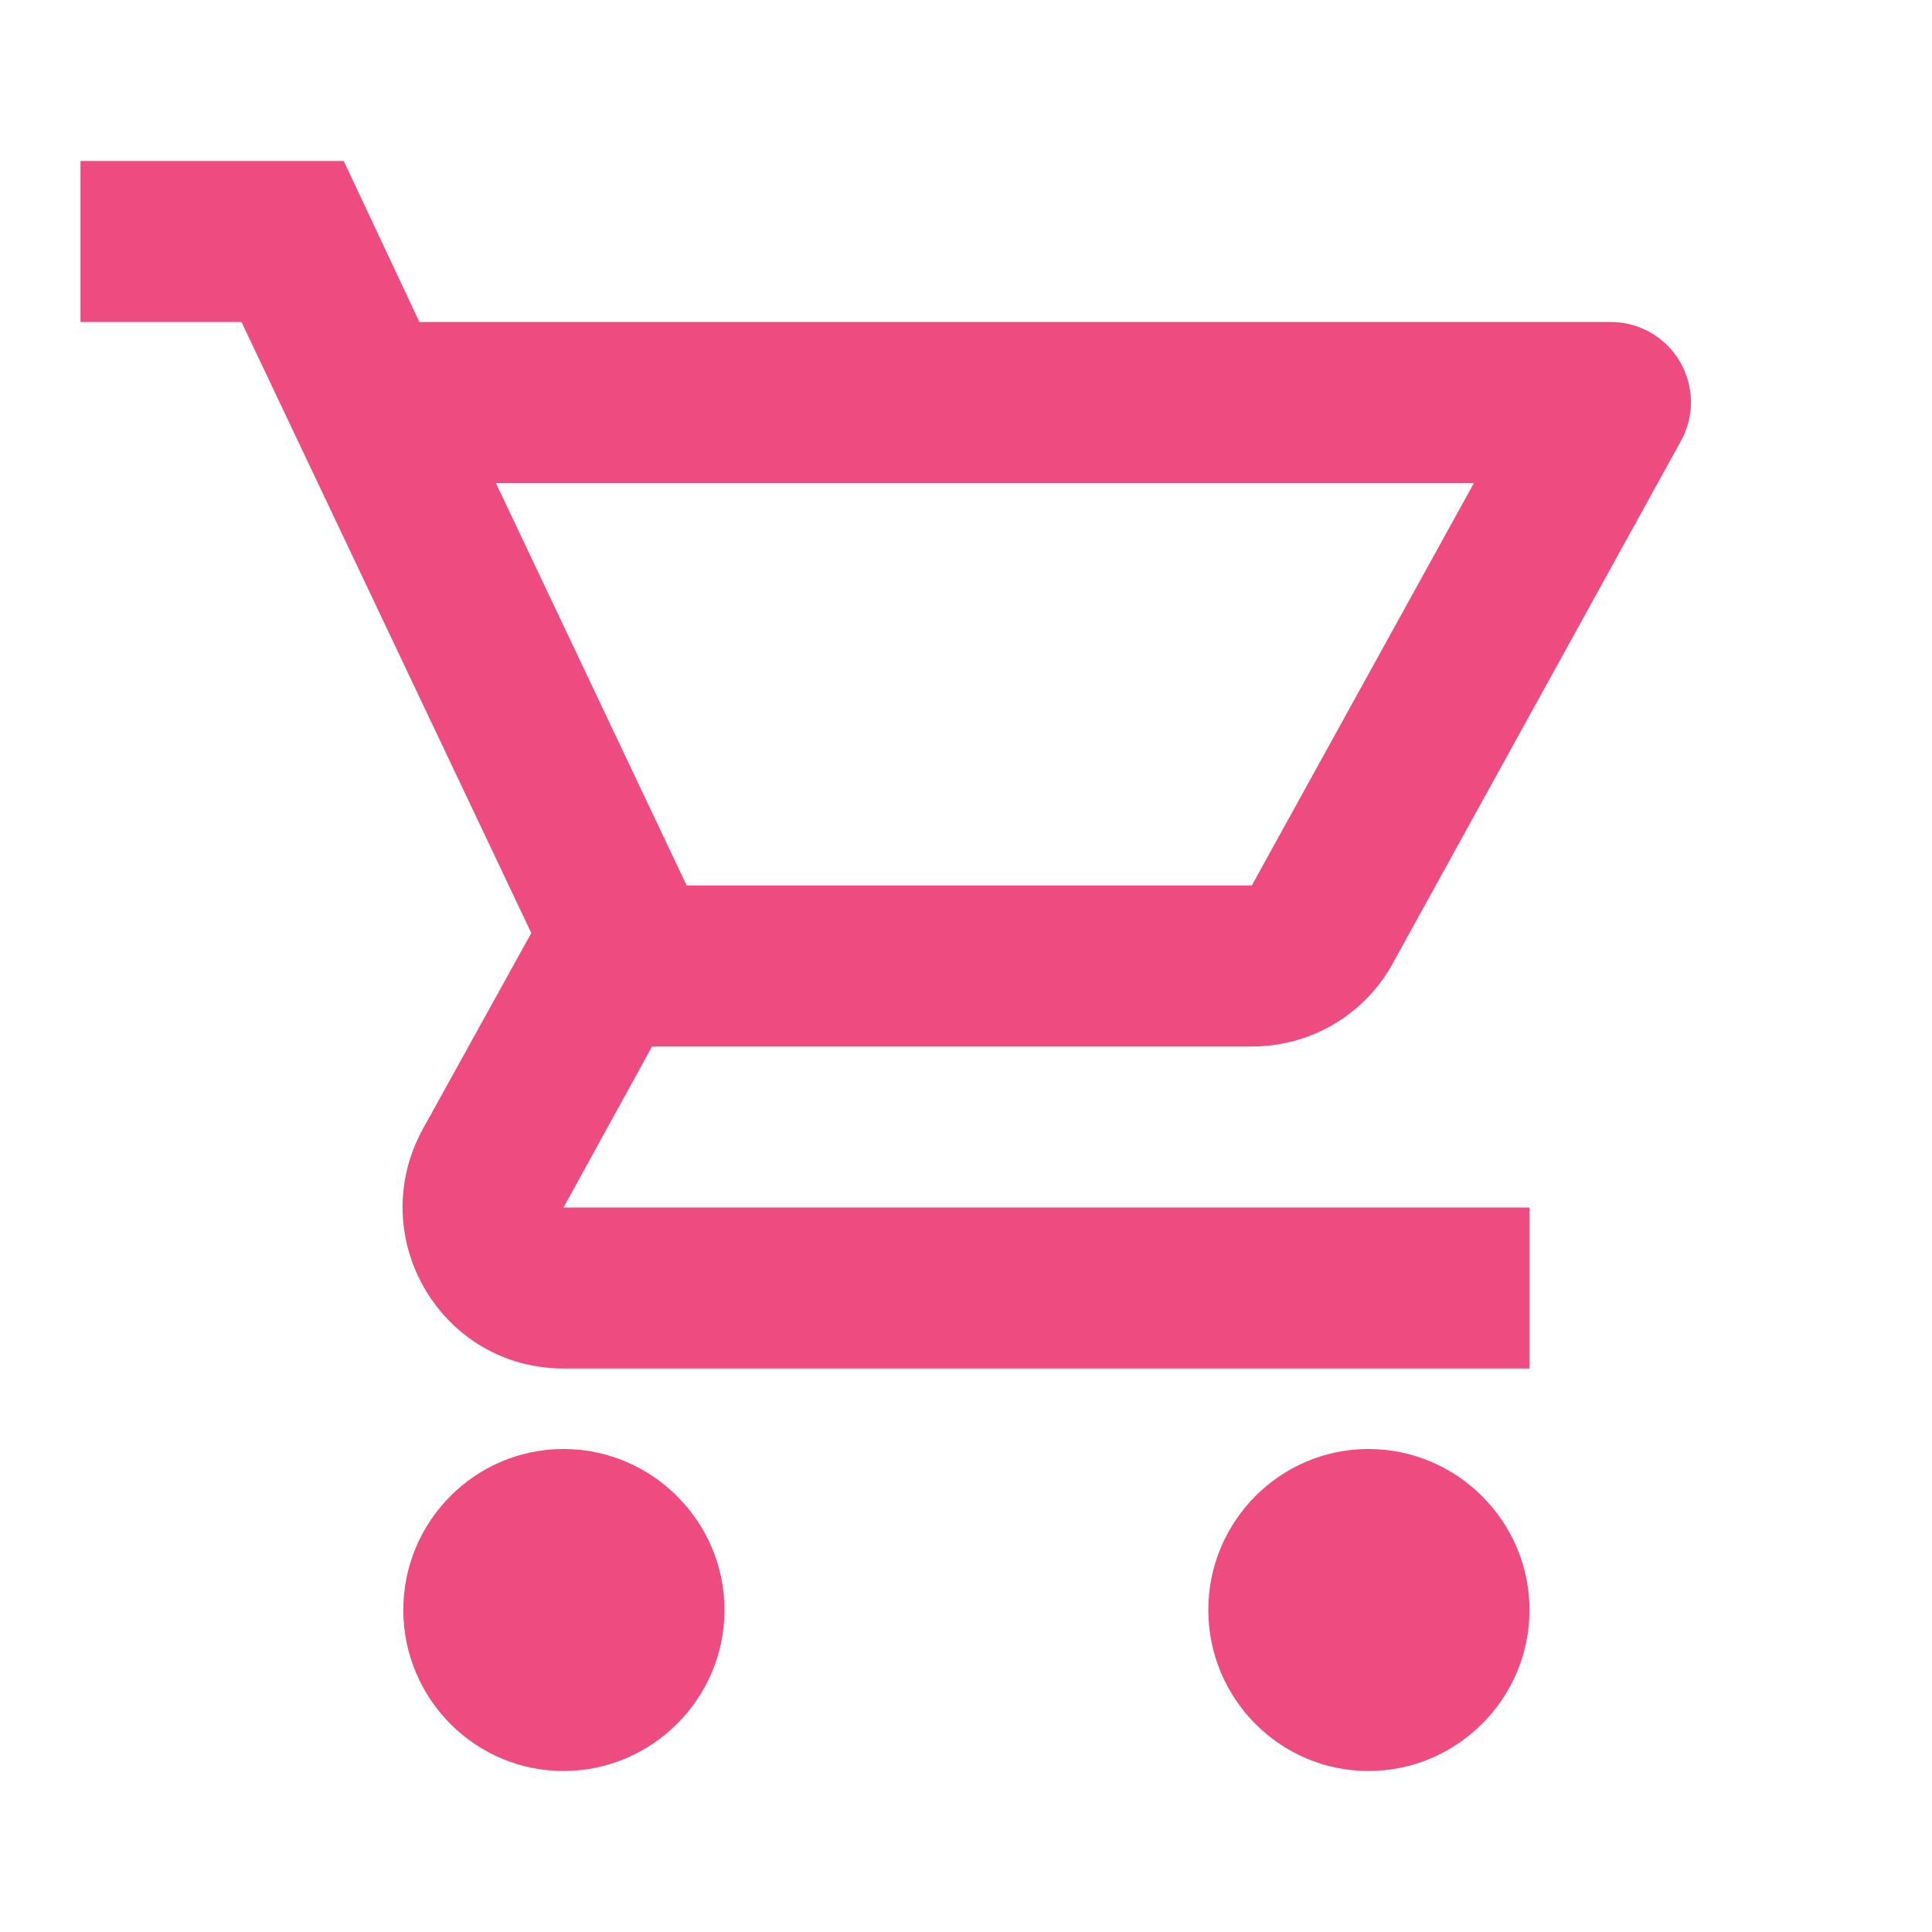
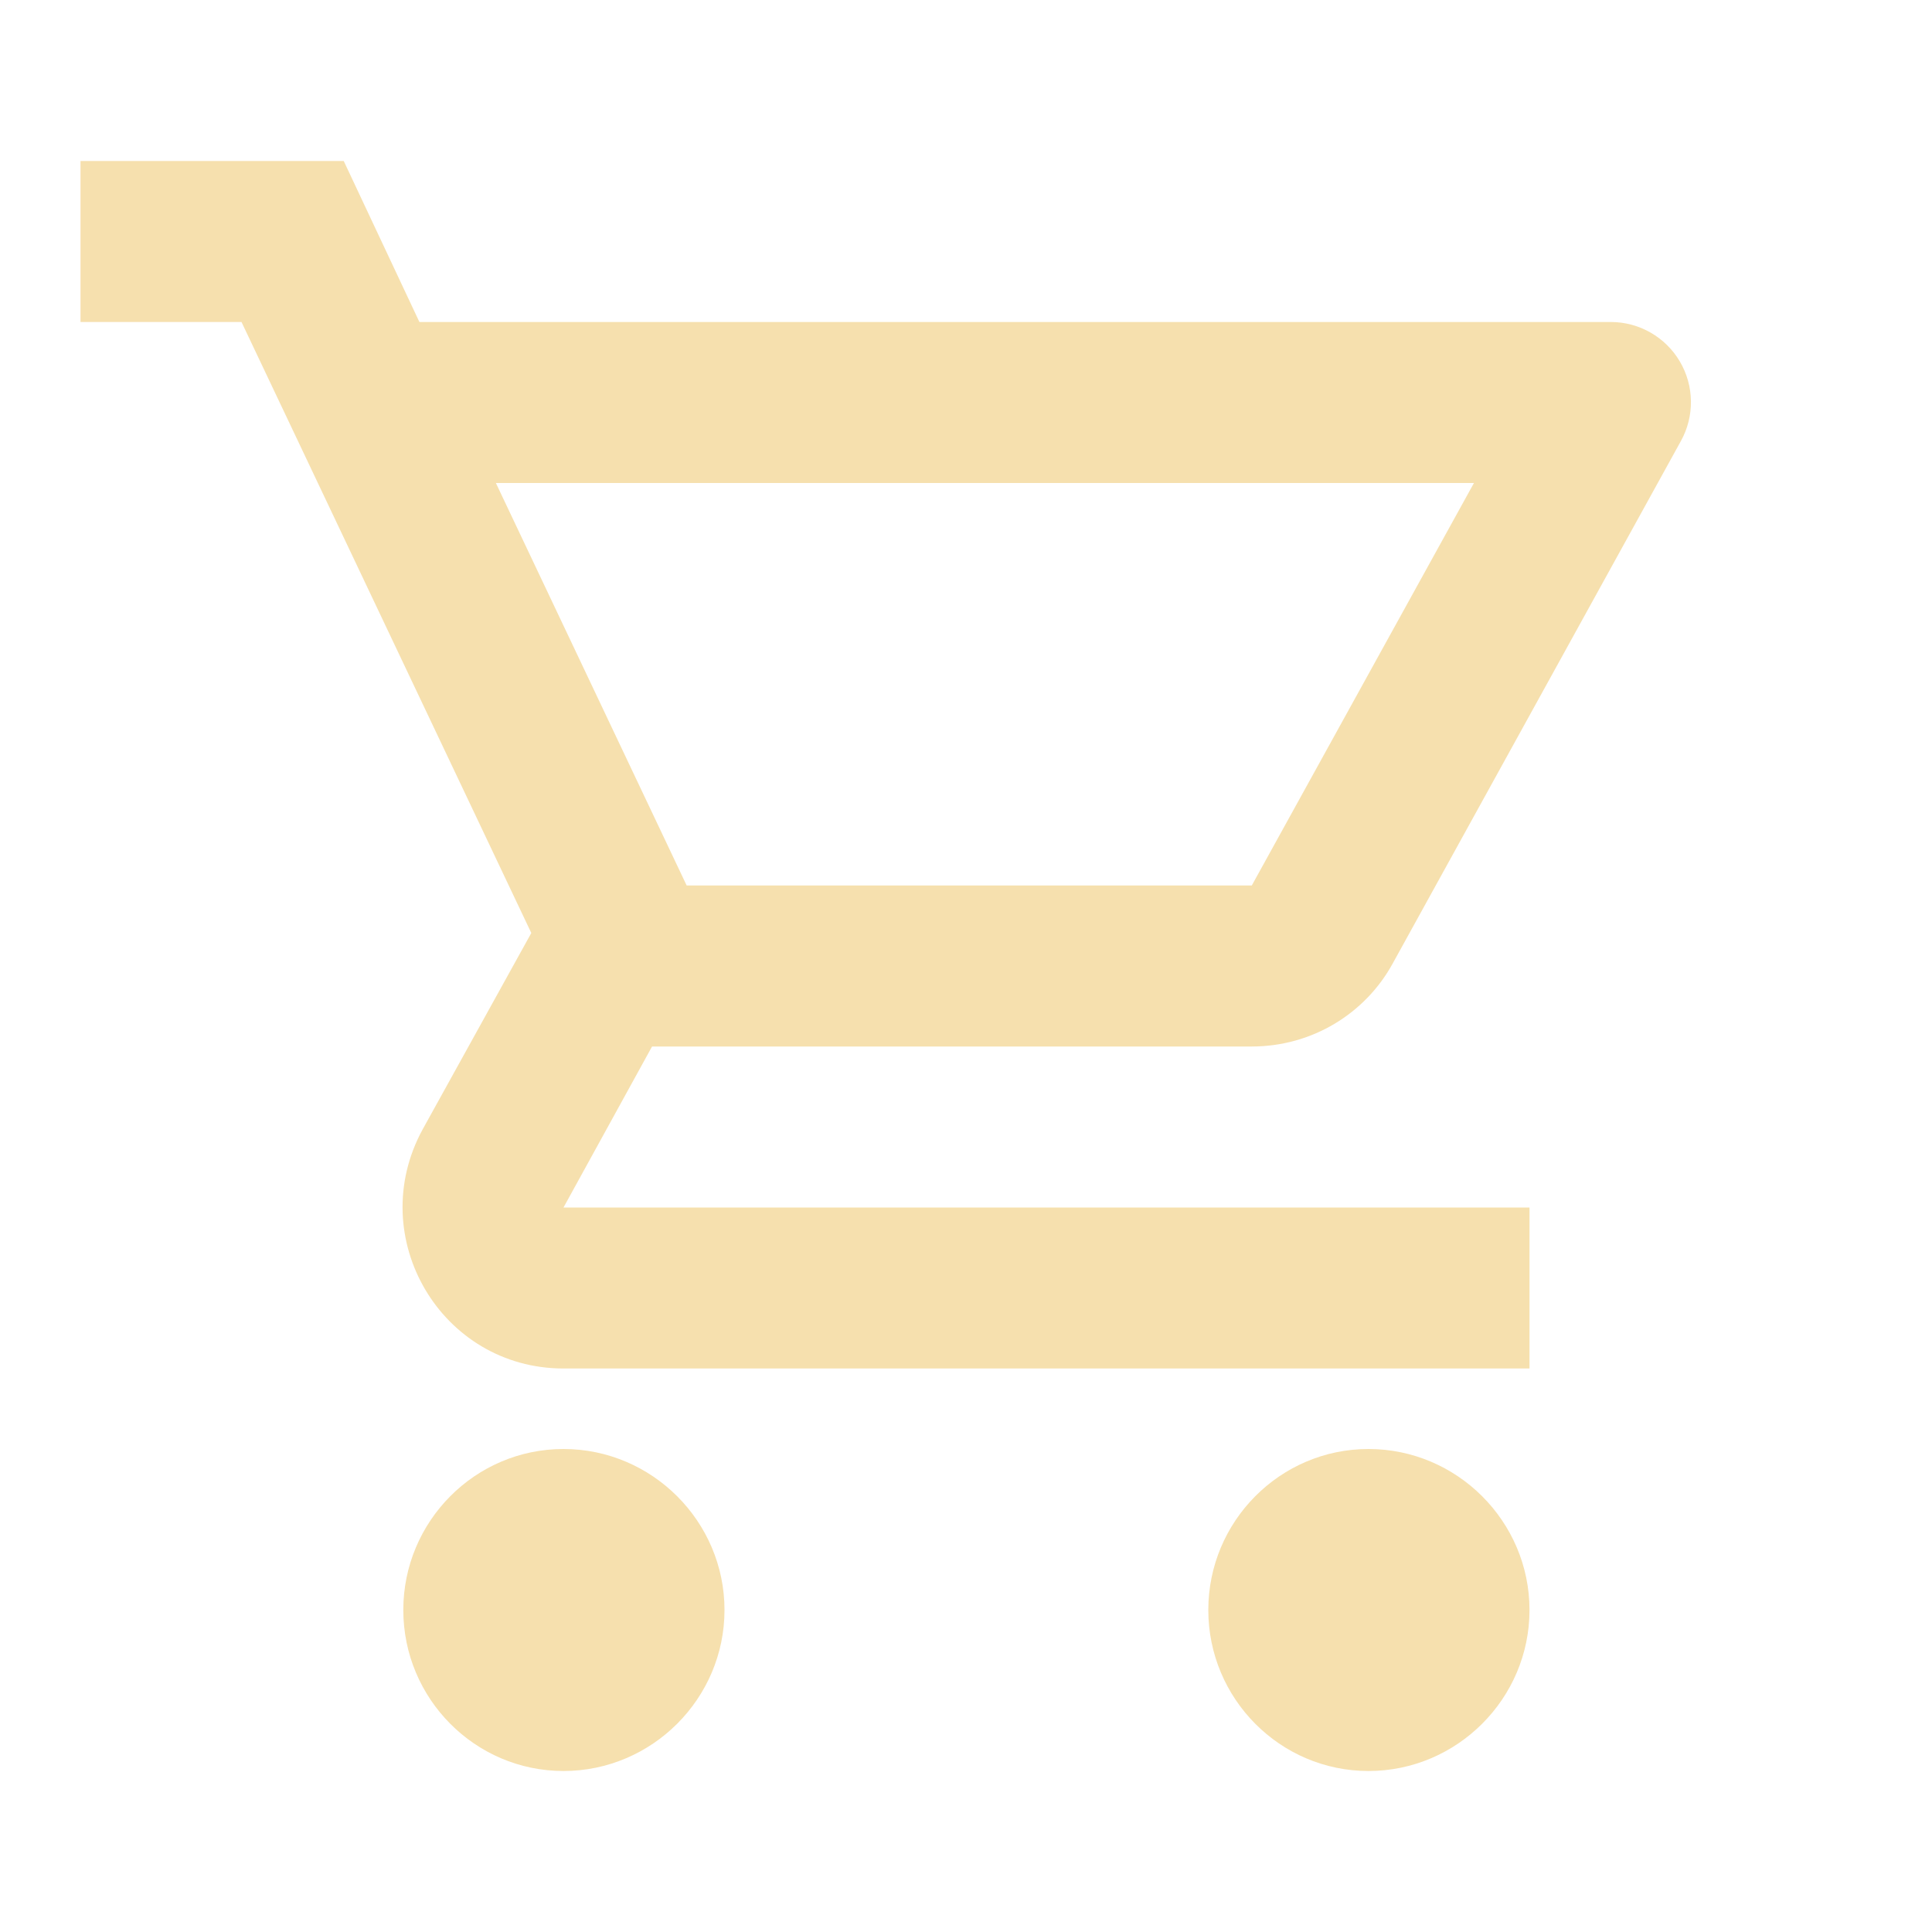
<svg xmlns="http://www.w3.org/2000/svg" width="36" height="36" viewBox="0 0 24 24">
-   <g fill="#EE4B81">
+   <g fill="#F6E0AE">
    <path fill="none" d="M0 0h24v24H0V0z" />
    <path d="M15.55 13c.75 0 1.41-.41 1.75-1.03l3.58-6.49A.996.996 0 0 0 20.01 4H5.21l-.94-2H1v2h2l3.6 7.59-1.35 2.44C4.52 15.37 5.48 17 7 17h12v-2H7l1.1-2h7.45zM6.16 6h12.15l-2.76 5H8.53L6.16 6zM7 18c-1.1 0-1.99.9-1.99 2S5.9 22 7 22s2-.9 2-2-.9-2-2-2zm10 0c-1.1 0-1.99.9-1.99 2s.89 2 1.99 2 2-.9 2-2-.9-2-2-2z" />
  </g>
</svg>
